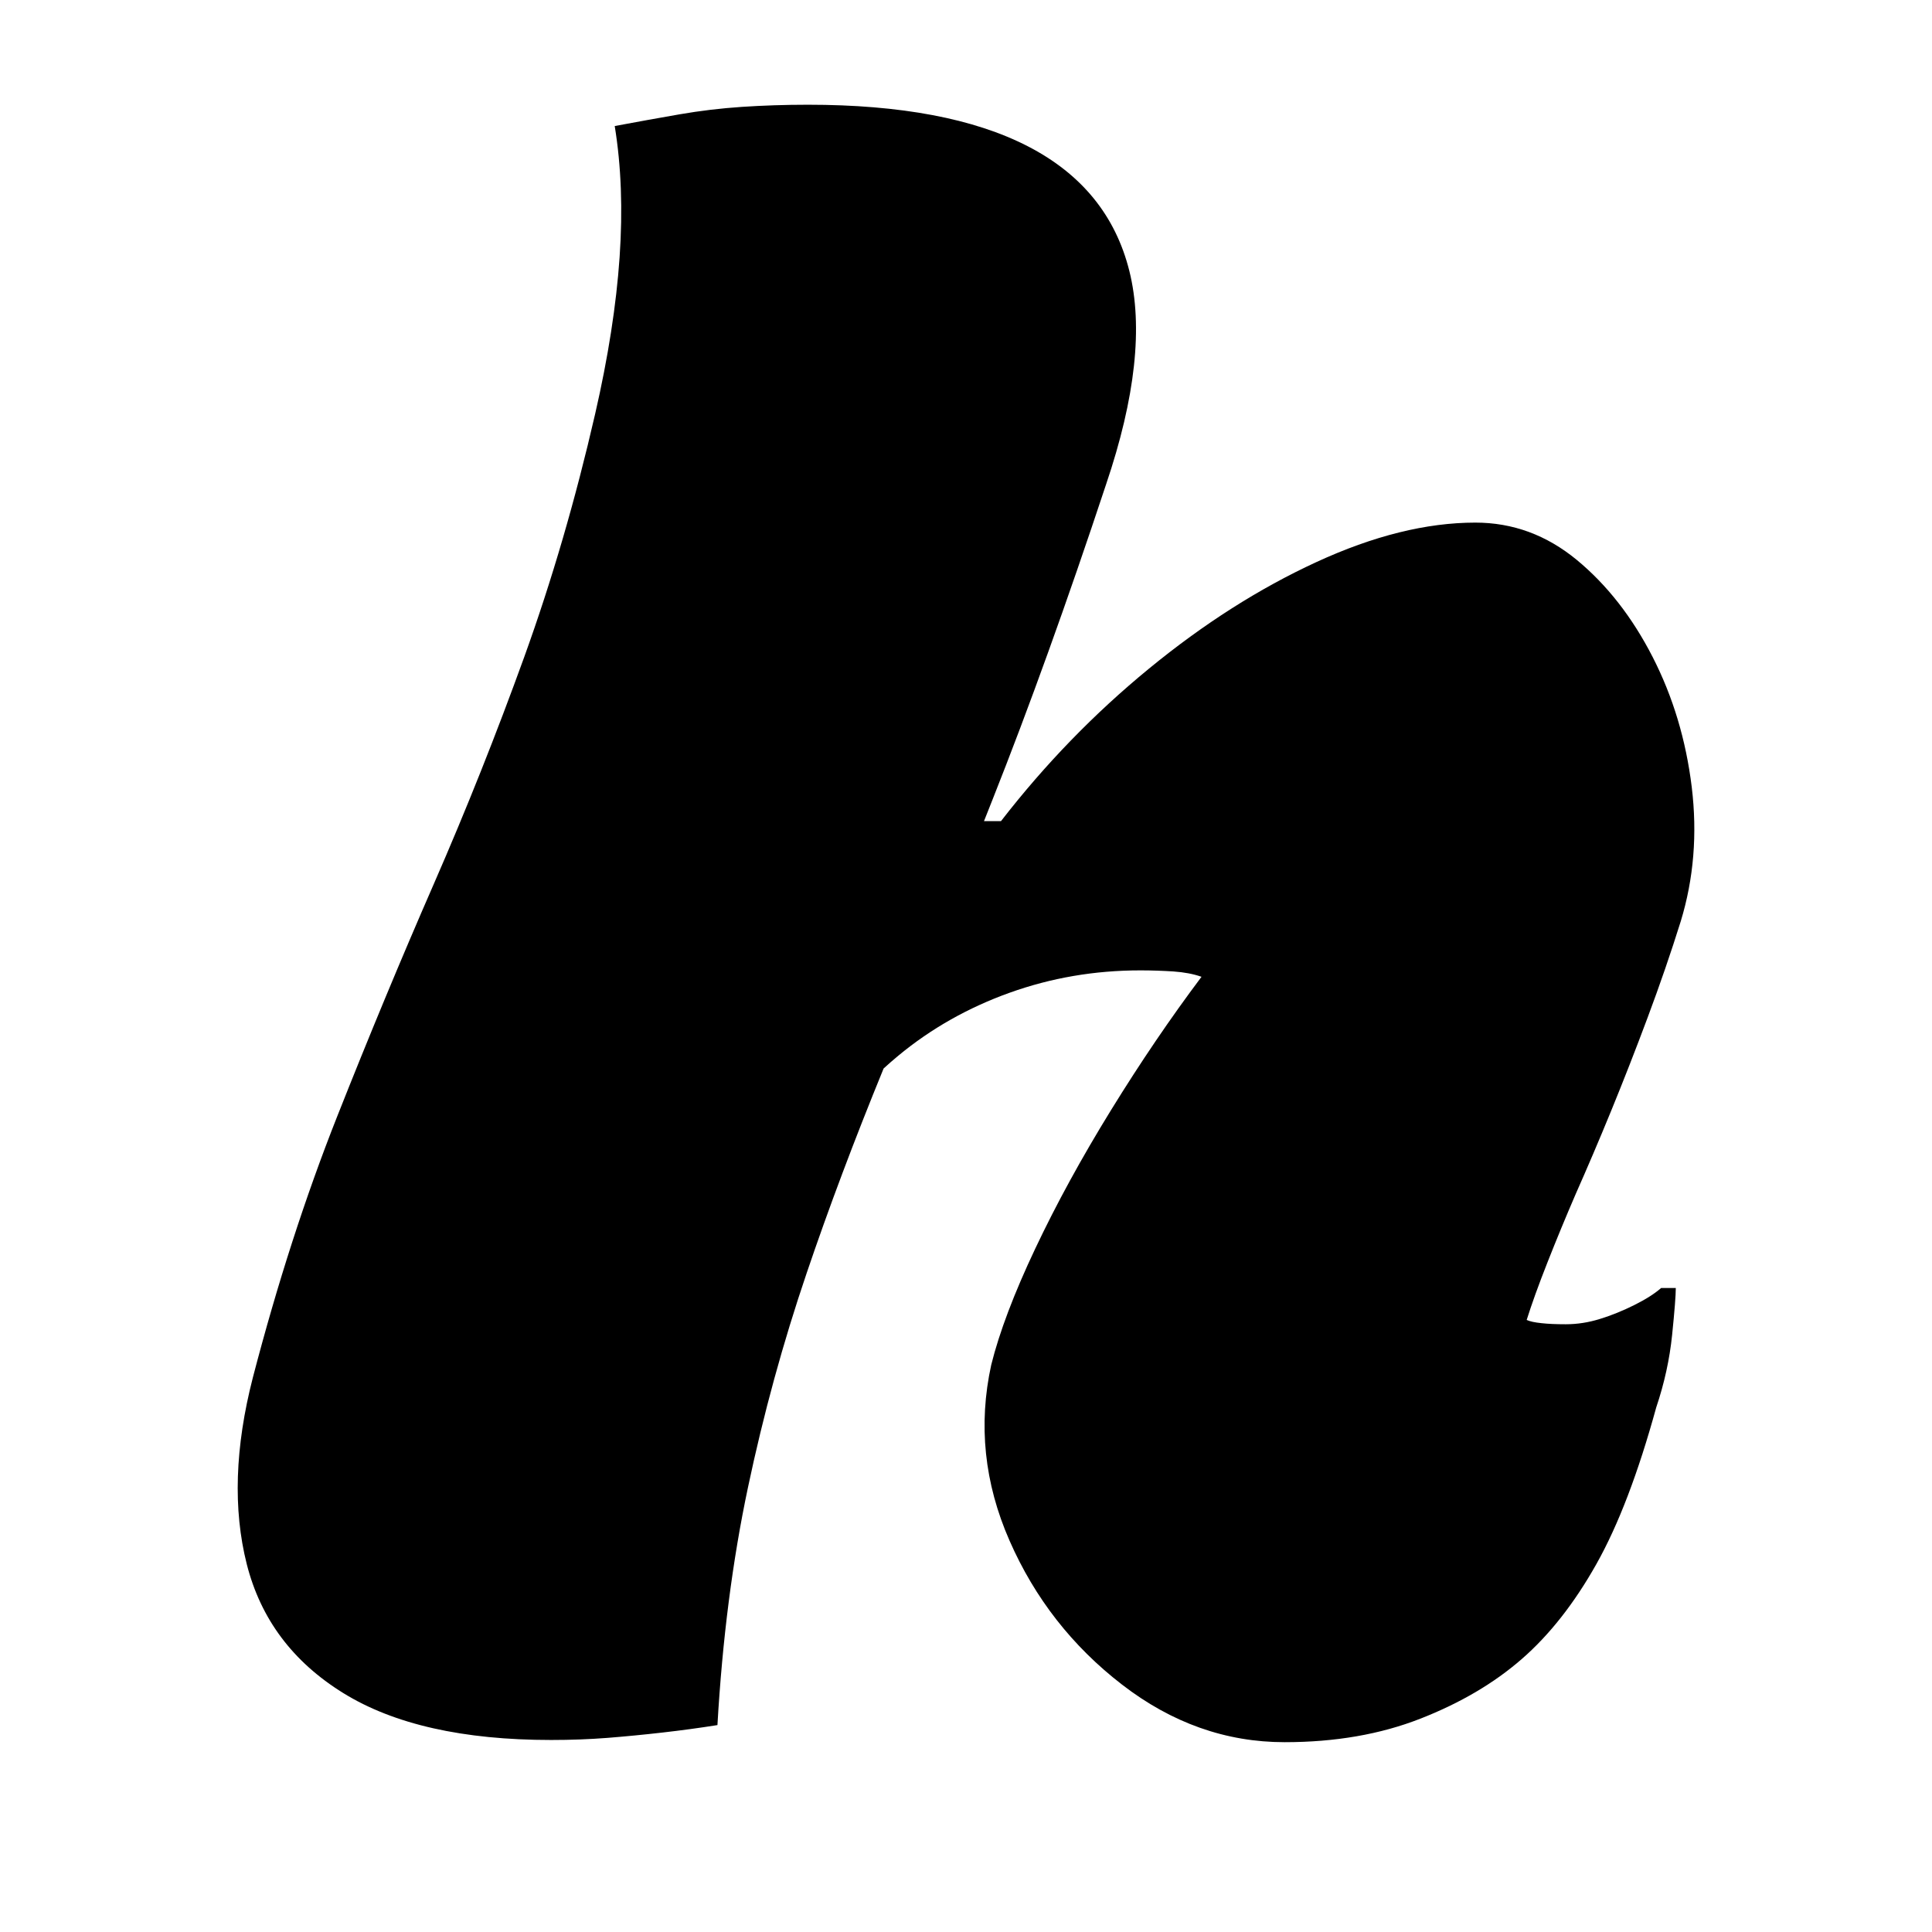
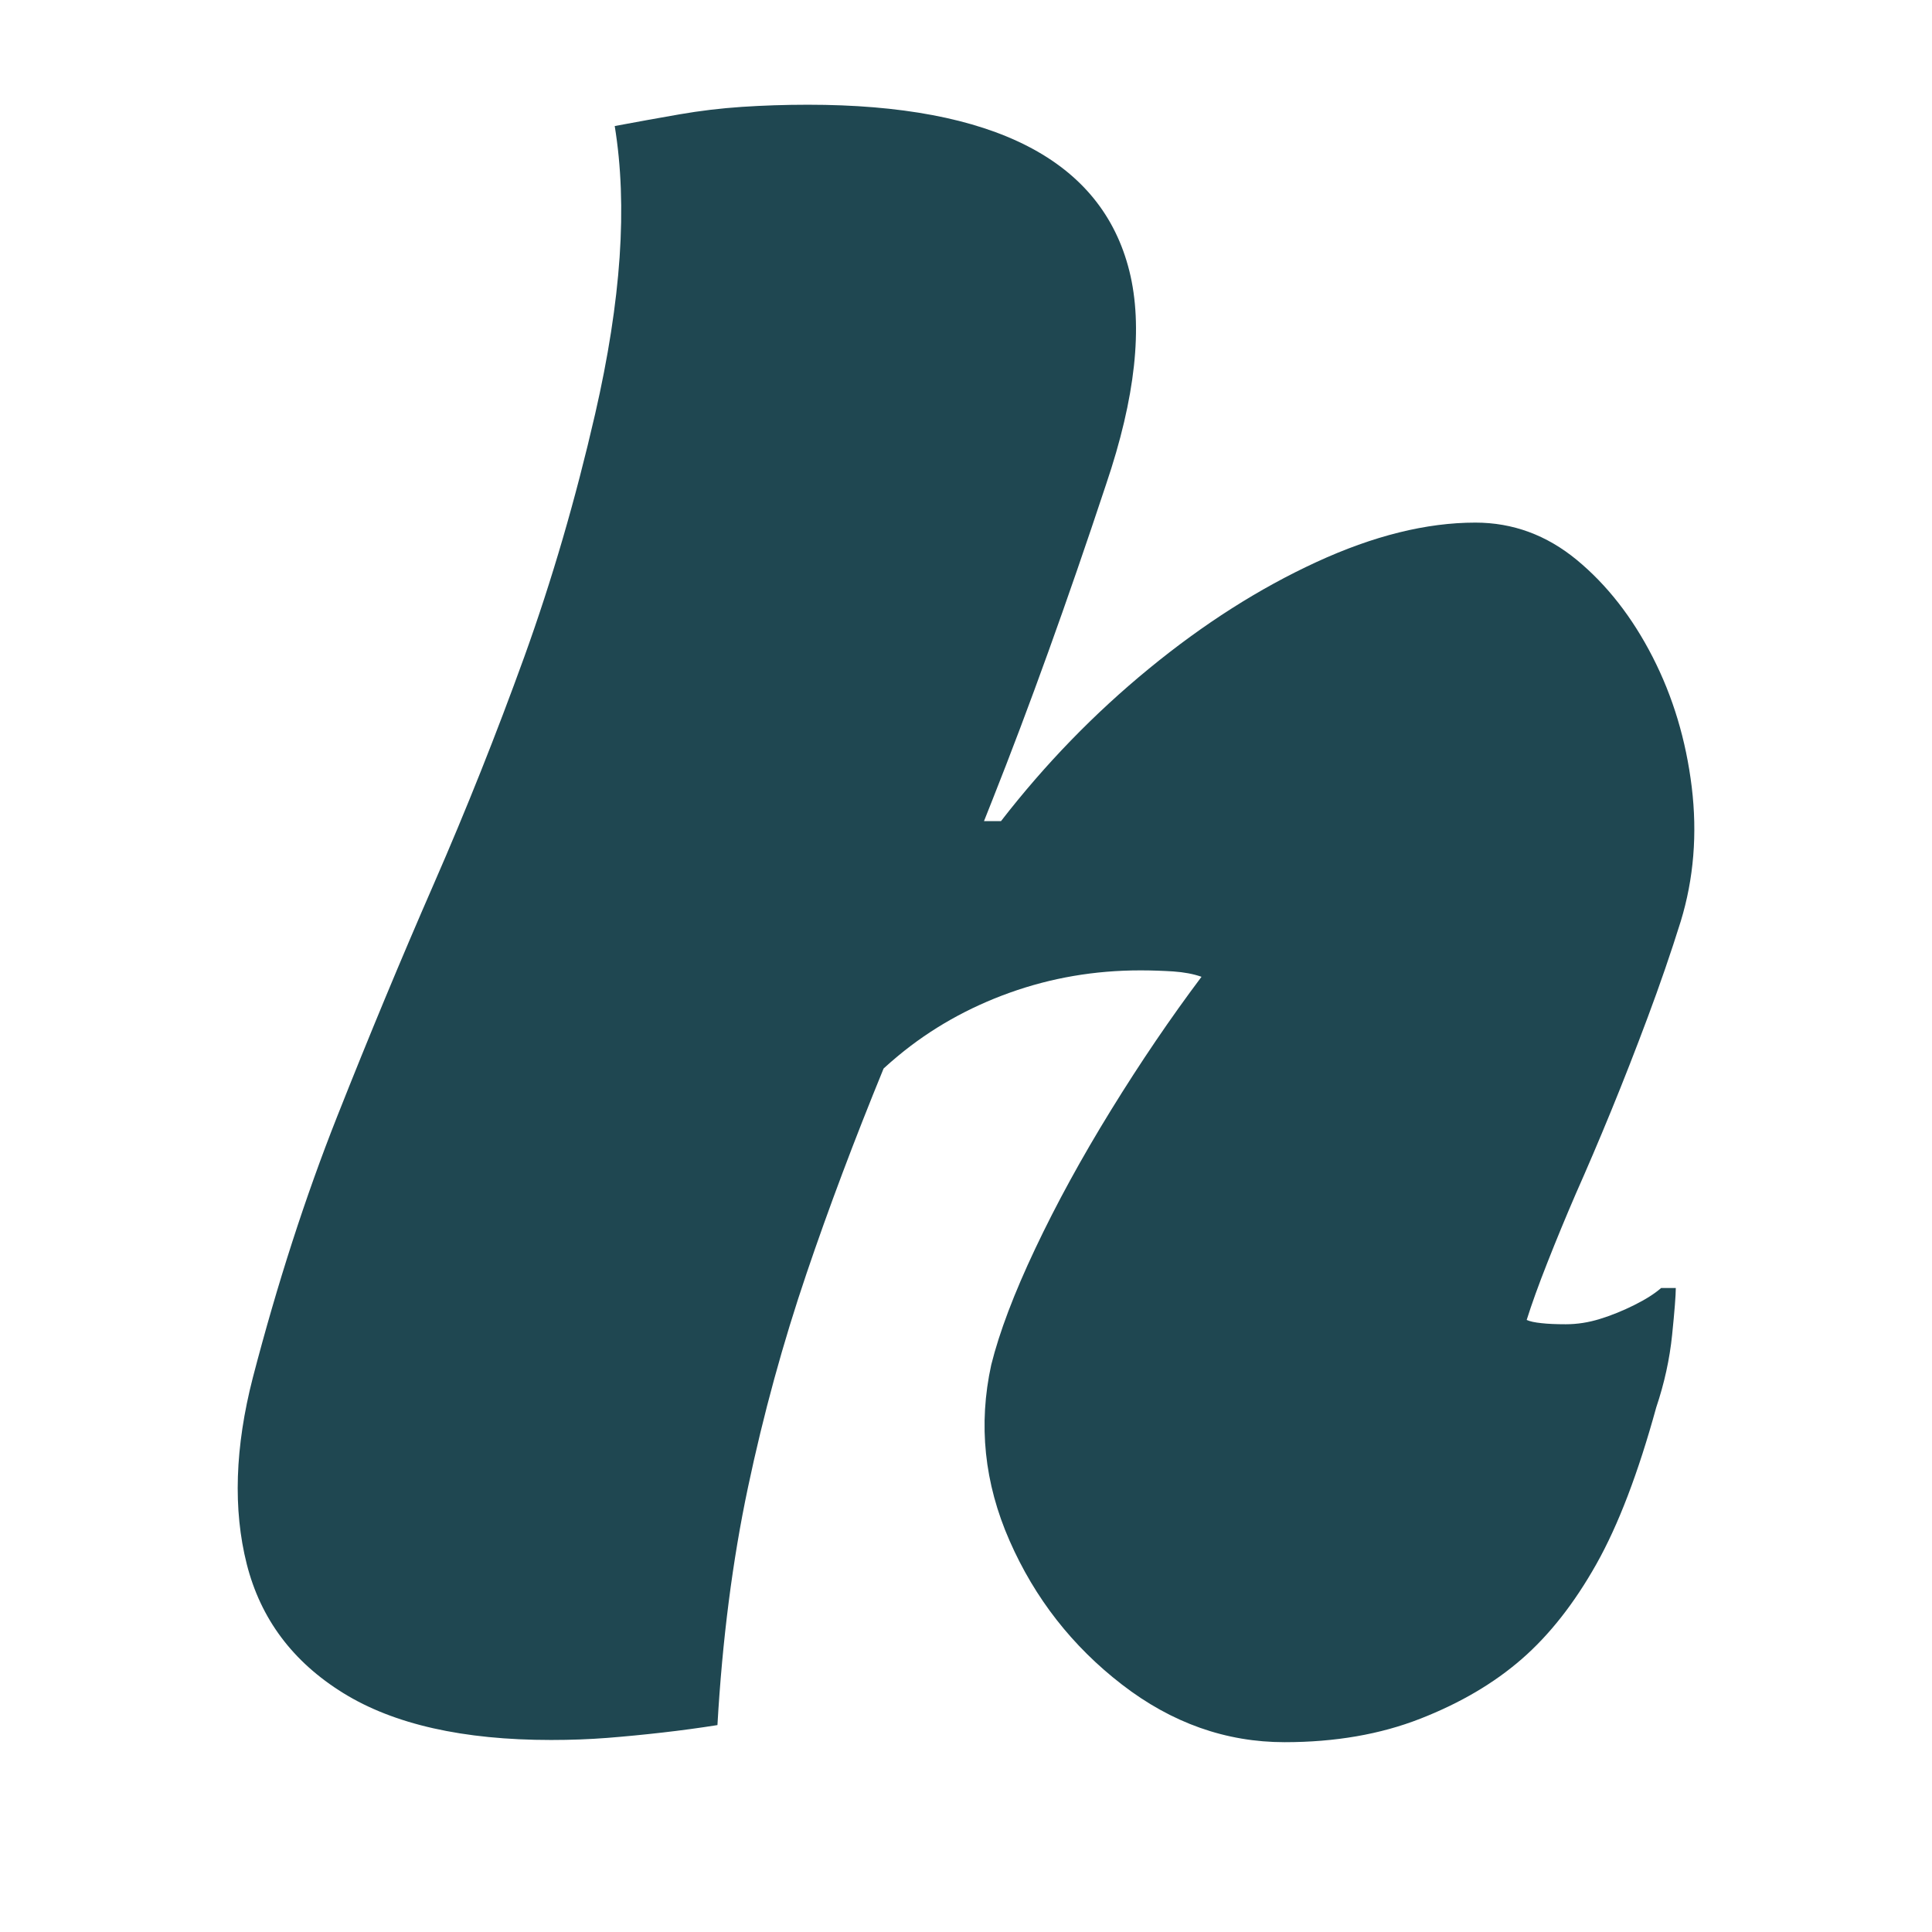
- <svg xmlns="http://www.w3.org/2000/svg" version="1.1" id="h" x="0px" y="0px" viewBox="0 0 720 720" style="enable-background:new 0 0 720 720;" xml:space="preserve">
+ <svg xmlns="http://www.w3.org/2000/svg" version="1.1" id="h" x="0px" y="0px" viewBox="0 0 720 720" style="enable-background:new 0 0 720 720;" xml:space="preserve" fill="#1F4751">
  <style type="text/css">

</style>
  <g>
    <g>
      <path class="st0" d="M576.69,470.47c-3.35,8.48-5.92,15.63-7.74,21.44c1.21,0.55,3.03,0.94,5.47,1.19    c2.42,0.28,5.46,0.41,9.11,0.41c4.24,0,8.5-0.66,12.75-1.99c4.25-1.31,8.5-3.03,12.76-5.16c4.24-2.11,7.59-4.23,10.01-6.36h5.47    c0,2.67-0.45,8.49-1.37,17.49c-0.92,9.01-2.89,18.01-5.92,27.01c-6.7,24.38-14.12,43.85-22.32,58.41    c-8.2,14.58-17.46,26.36-27.79,35.36c-10.34,9.01-22.93,16.42-37.82,22.24c-14.89,5.83-31.74,8.75-50.56,8.75    c-21.87,0-42.07-7.16-60.6-21.46c-18.52-14.29-32.5-32.17-41.91-53.63c-9.42-21.44-11.7-43.3-6.82-65.55    c3.03-12.17,8.5-26.61,16.4-43.3c7.89-16.69,17.31-33.89,28.25-51.64c10.93-17.74,22.17-34.29,33.71-49.66    c-3.04-1.07-6.54-1.71-10.48-1.99c-3.95-0.25-8.06-0.4-12.3-0.4c-17.01,0-33.25,2.78-48.75,8.34    c-15.49,5.56-29.31,13.39-41.45,23.44c-1.88,1.55-3.71,3.15-5.5,4.79c-10.88,26.58-20.45,52-28.67,76.25    c-8.82,25.96-16.11,52.57-21.87,79.85c-5.77,27.29-9.56,56.82-11.38,88.59c-6.7,1.06-13.53,1.99-20.51,2.78    c-6.99,0.8-13.83,1.46-20.51,1.99c-6.7,0.52-13.67,0.78-20.96,0.78c-32.81,0-58.62-5.83-77.44-17.47    c-18.85-11.65-30.82-27.68-35.99-48.07c-5.15-20.38-4.41-43.57,2.27-69.52c9.11-34.96,19.59-67.4,31.44-97.34    c11.84-29.91,23.84-58.79,35.99-86.6c12.15-27.81,23.37-56.02,33.72-84.63c10.32-28.59,19.12-58.79,26.42-90.58    c4.86-21.18,7.89-40.65,9.11-58.4c1.21-17.73,0.6-34.02-1.82-48.86c8.5-1.59,16.55-3.04,24.14-4.36    c7.6-1.32,15.34-2.25,23.24-2.78c7.89-0.52,16.08-0.8,24.6-0.8c34.62,0,61.95,5.16,82,15.5c20.04,10.33,32.65,25.82,37.81,46.47    c5.15,20.66,2.28,47.16-8.66,79.46c-14.57,43.98-28.7,83.16-42.36,117.6c-1.06,2.67-2.11,5.31-3.15,7.94h6.34    c16.4-21.18,34.77-40.12,55.13-56.81c20.34-16.69,41.14-29.93,62.42-39.73c21.25-9.79,41-14.7,59.22-14.7    c13.97,0,26.56,4.64,37.81,13.91c11.23,9.28,20.65,21.32,28.25,36.15c7.6,14.84,12.44,30.99,14.58,48.47    c2.12,17.49,0.75,34.18-4.1,50.07c-3.64,11.65-7.75,23.58-12.3,35.75c-4.55,12.19-9.11,23.83-13.67,34.96    c-4.55,11.12-8.98,21.44-13.21,30.99C583.53,453.53,580.02,462,576.69,470.47z" />
    </g>
  </g>
</svg>
